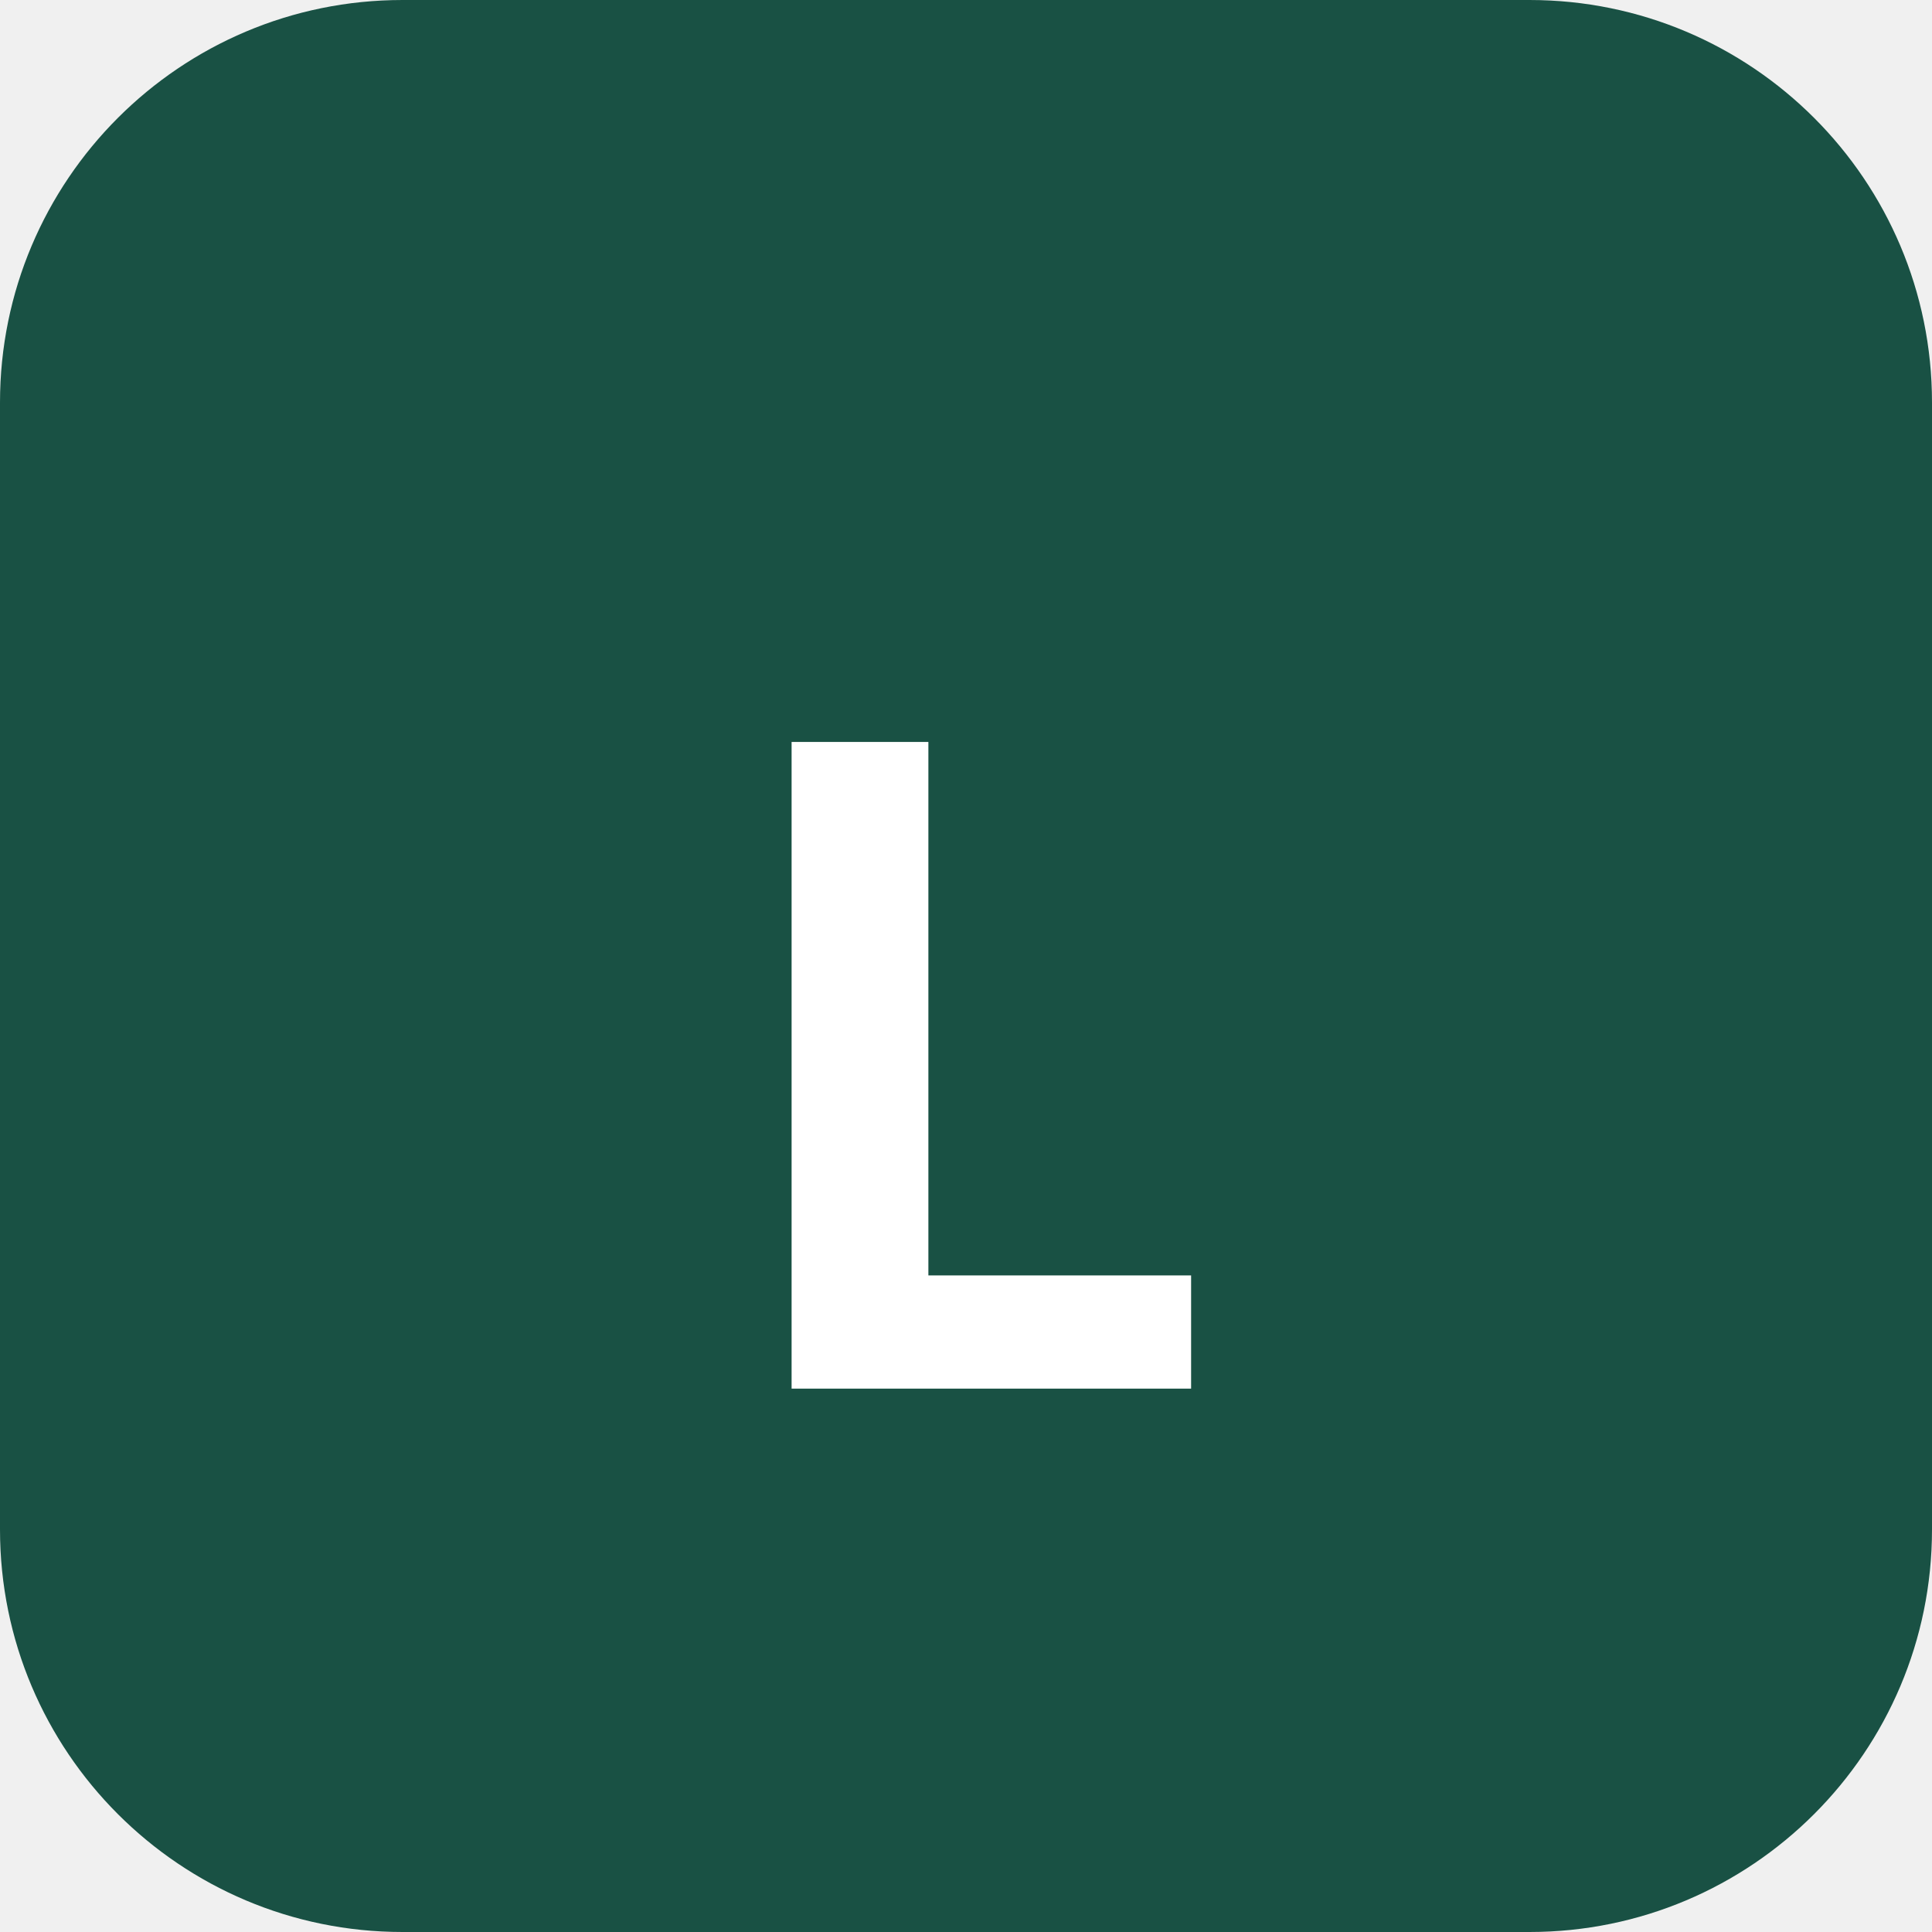
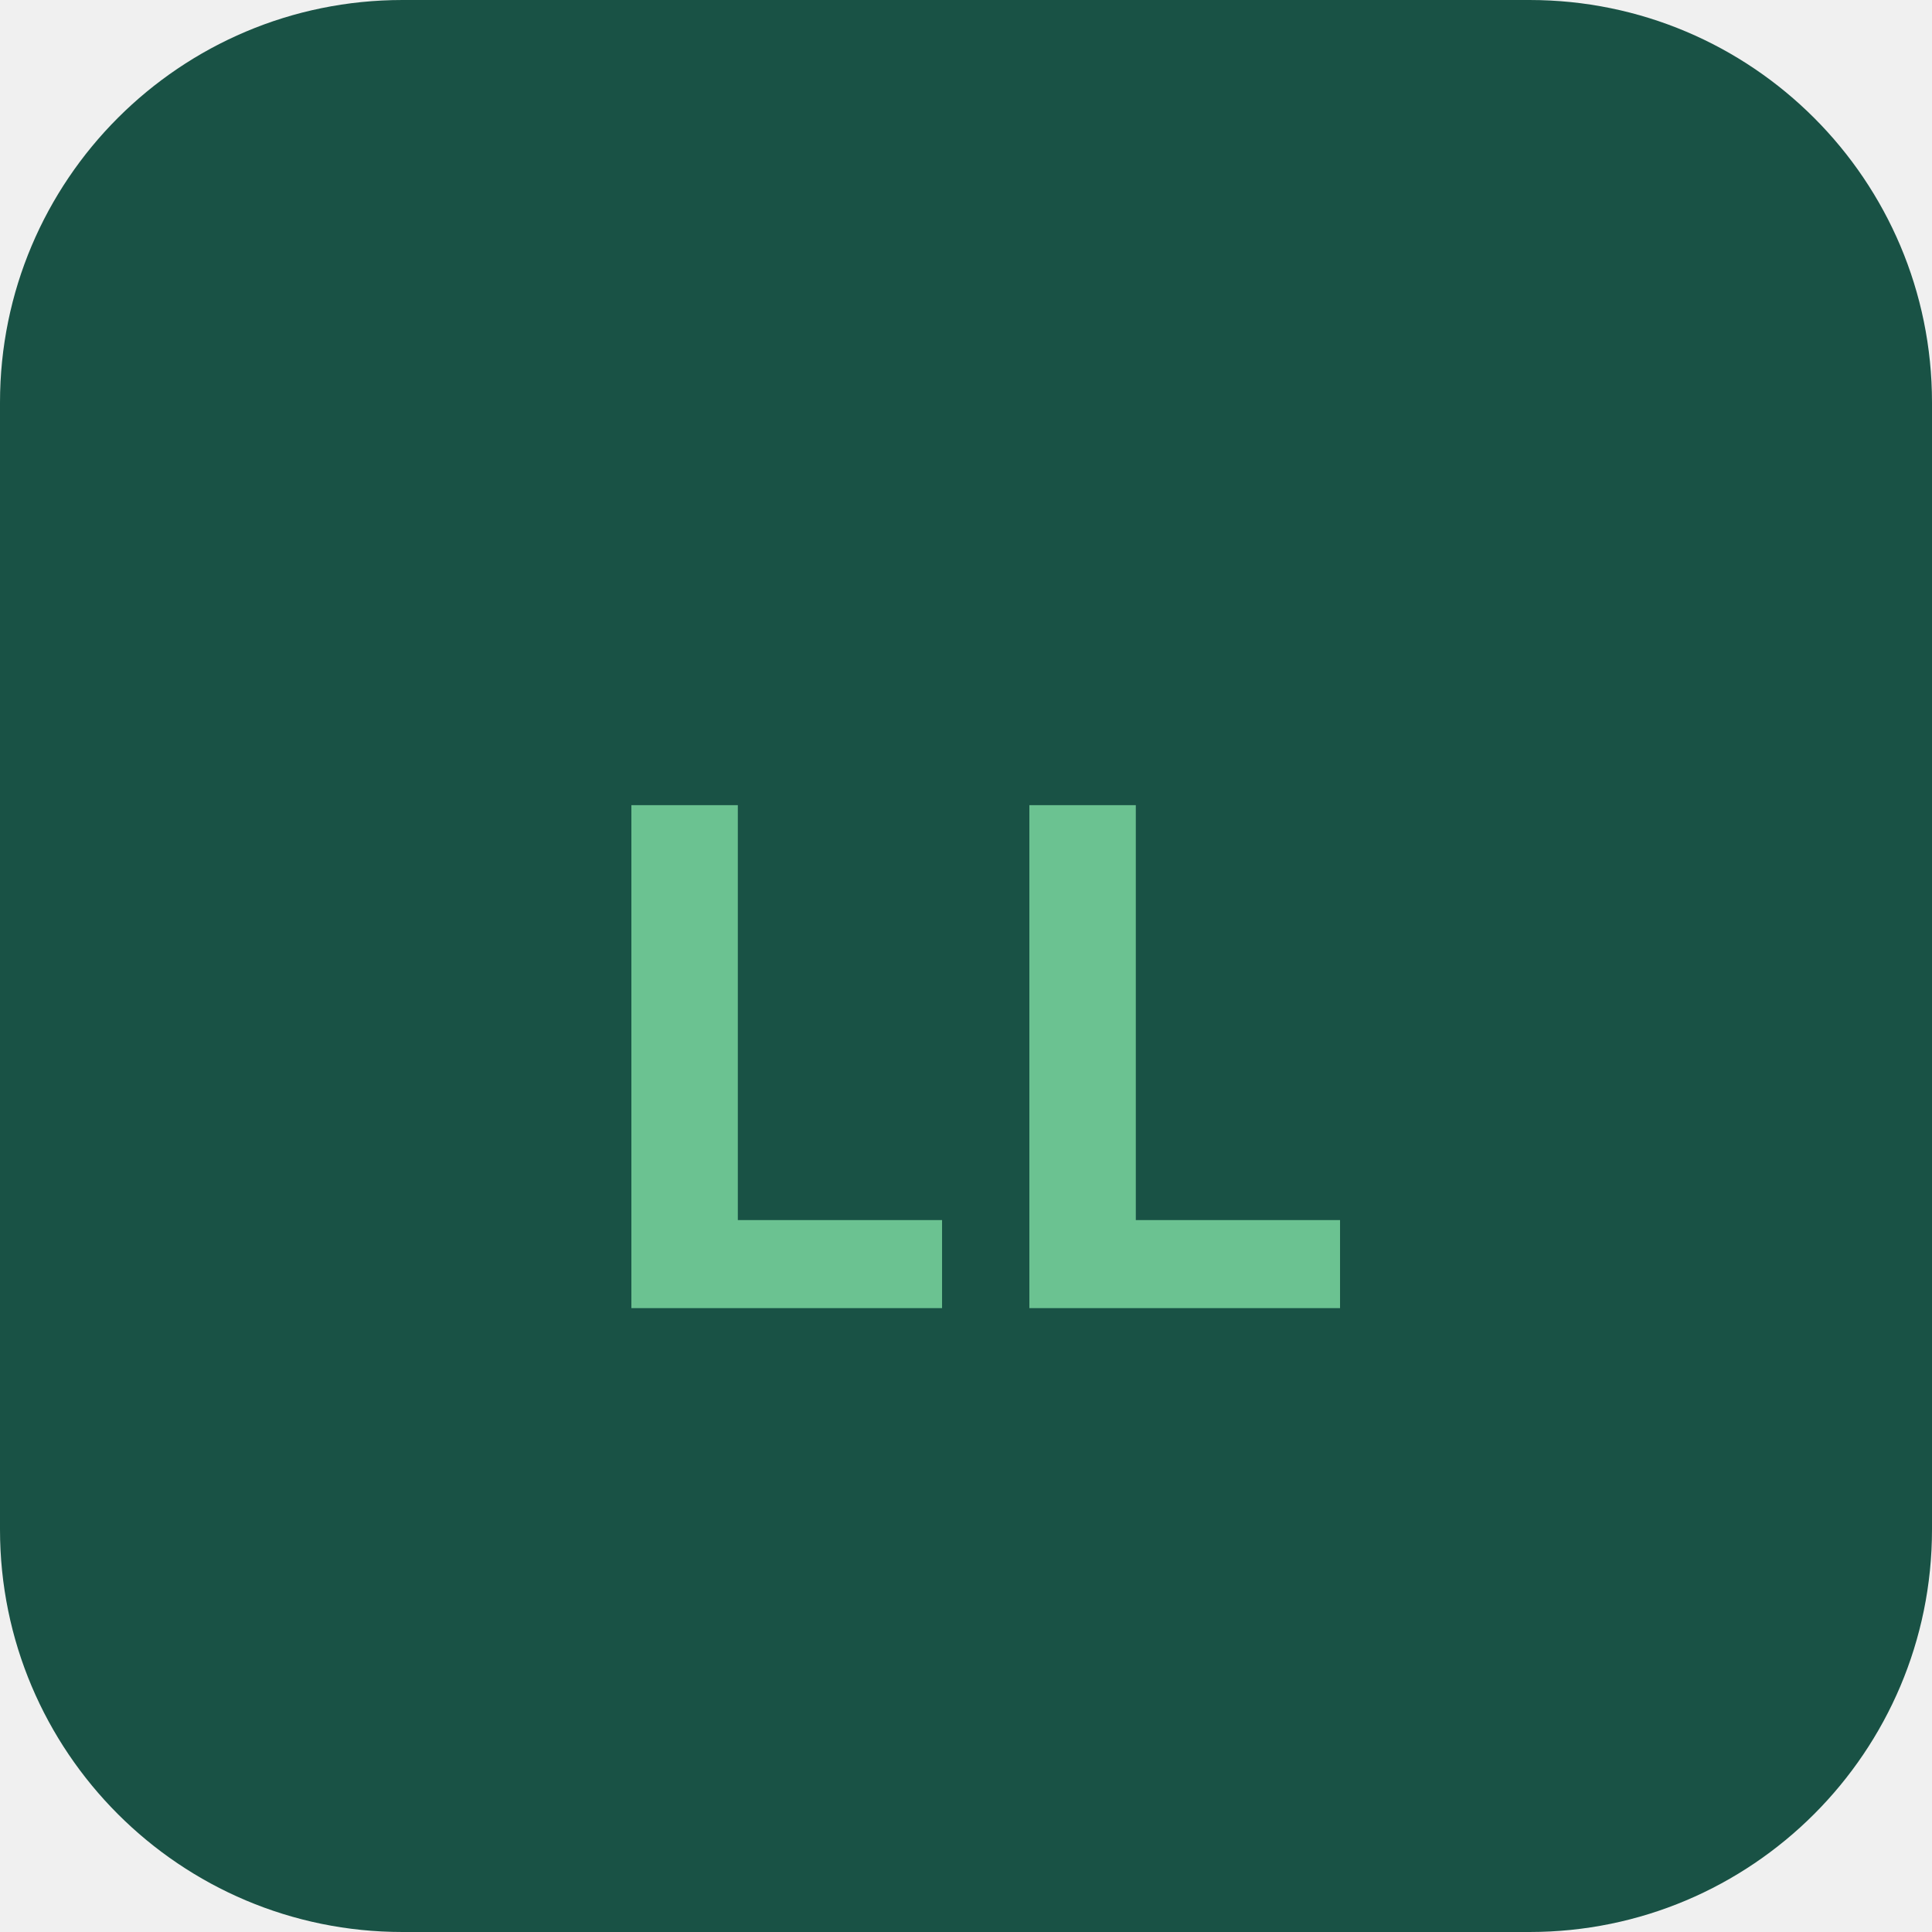
<svg xmlns="http://www.w3.org/2000/svg" width="192" height="192" viewBox="0 0 192 192">
-   <rect width="192" height="192" rx="40" fill="#195144" />
-   <text x="96" y="138" font-family="system-ui,sans-serif" font-weight="700" font-size="90" fill="white" text-anchor="middle">L</text>
+   <rect width="192" height="192" rx="40" fill="#195245" />
+   <text x="96" y="130" font-family="system-ui,sans-serif" font-weight="800" font-size="70" fill="#6BC291" text-anchor="middle">LL</text>
</svg>
